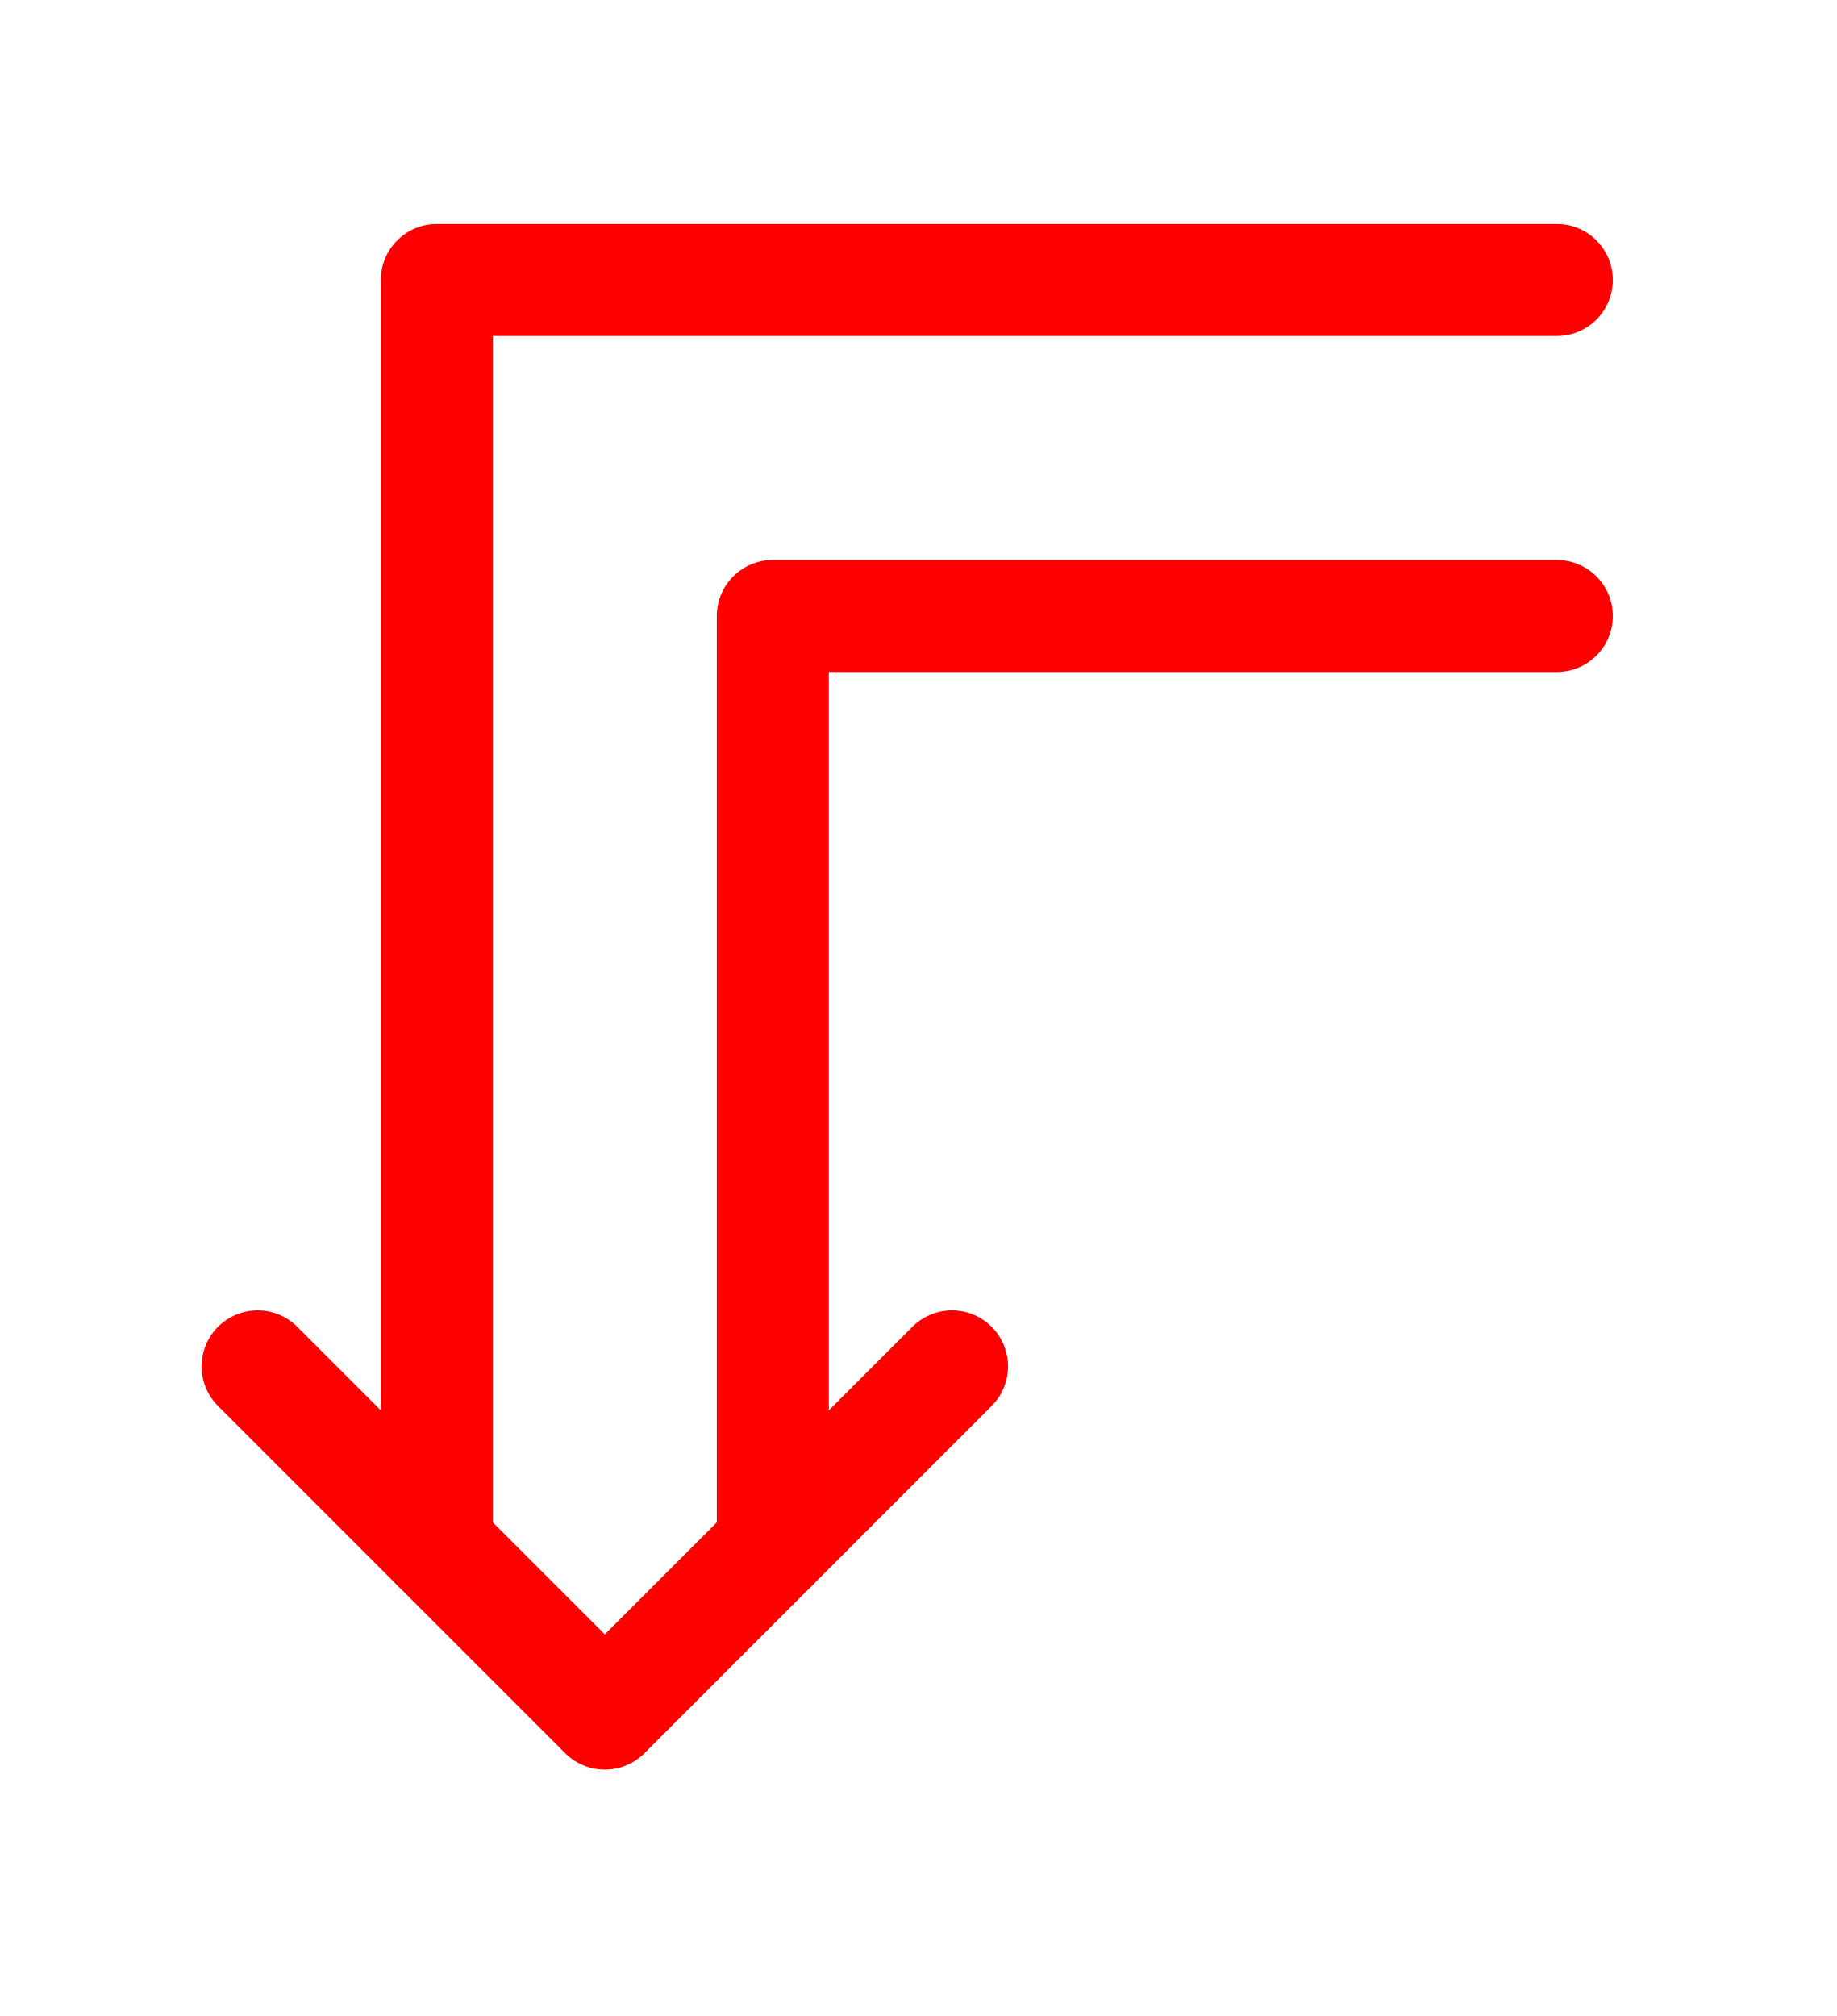
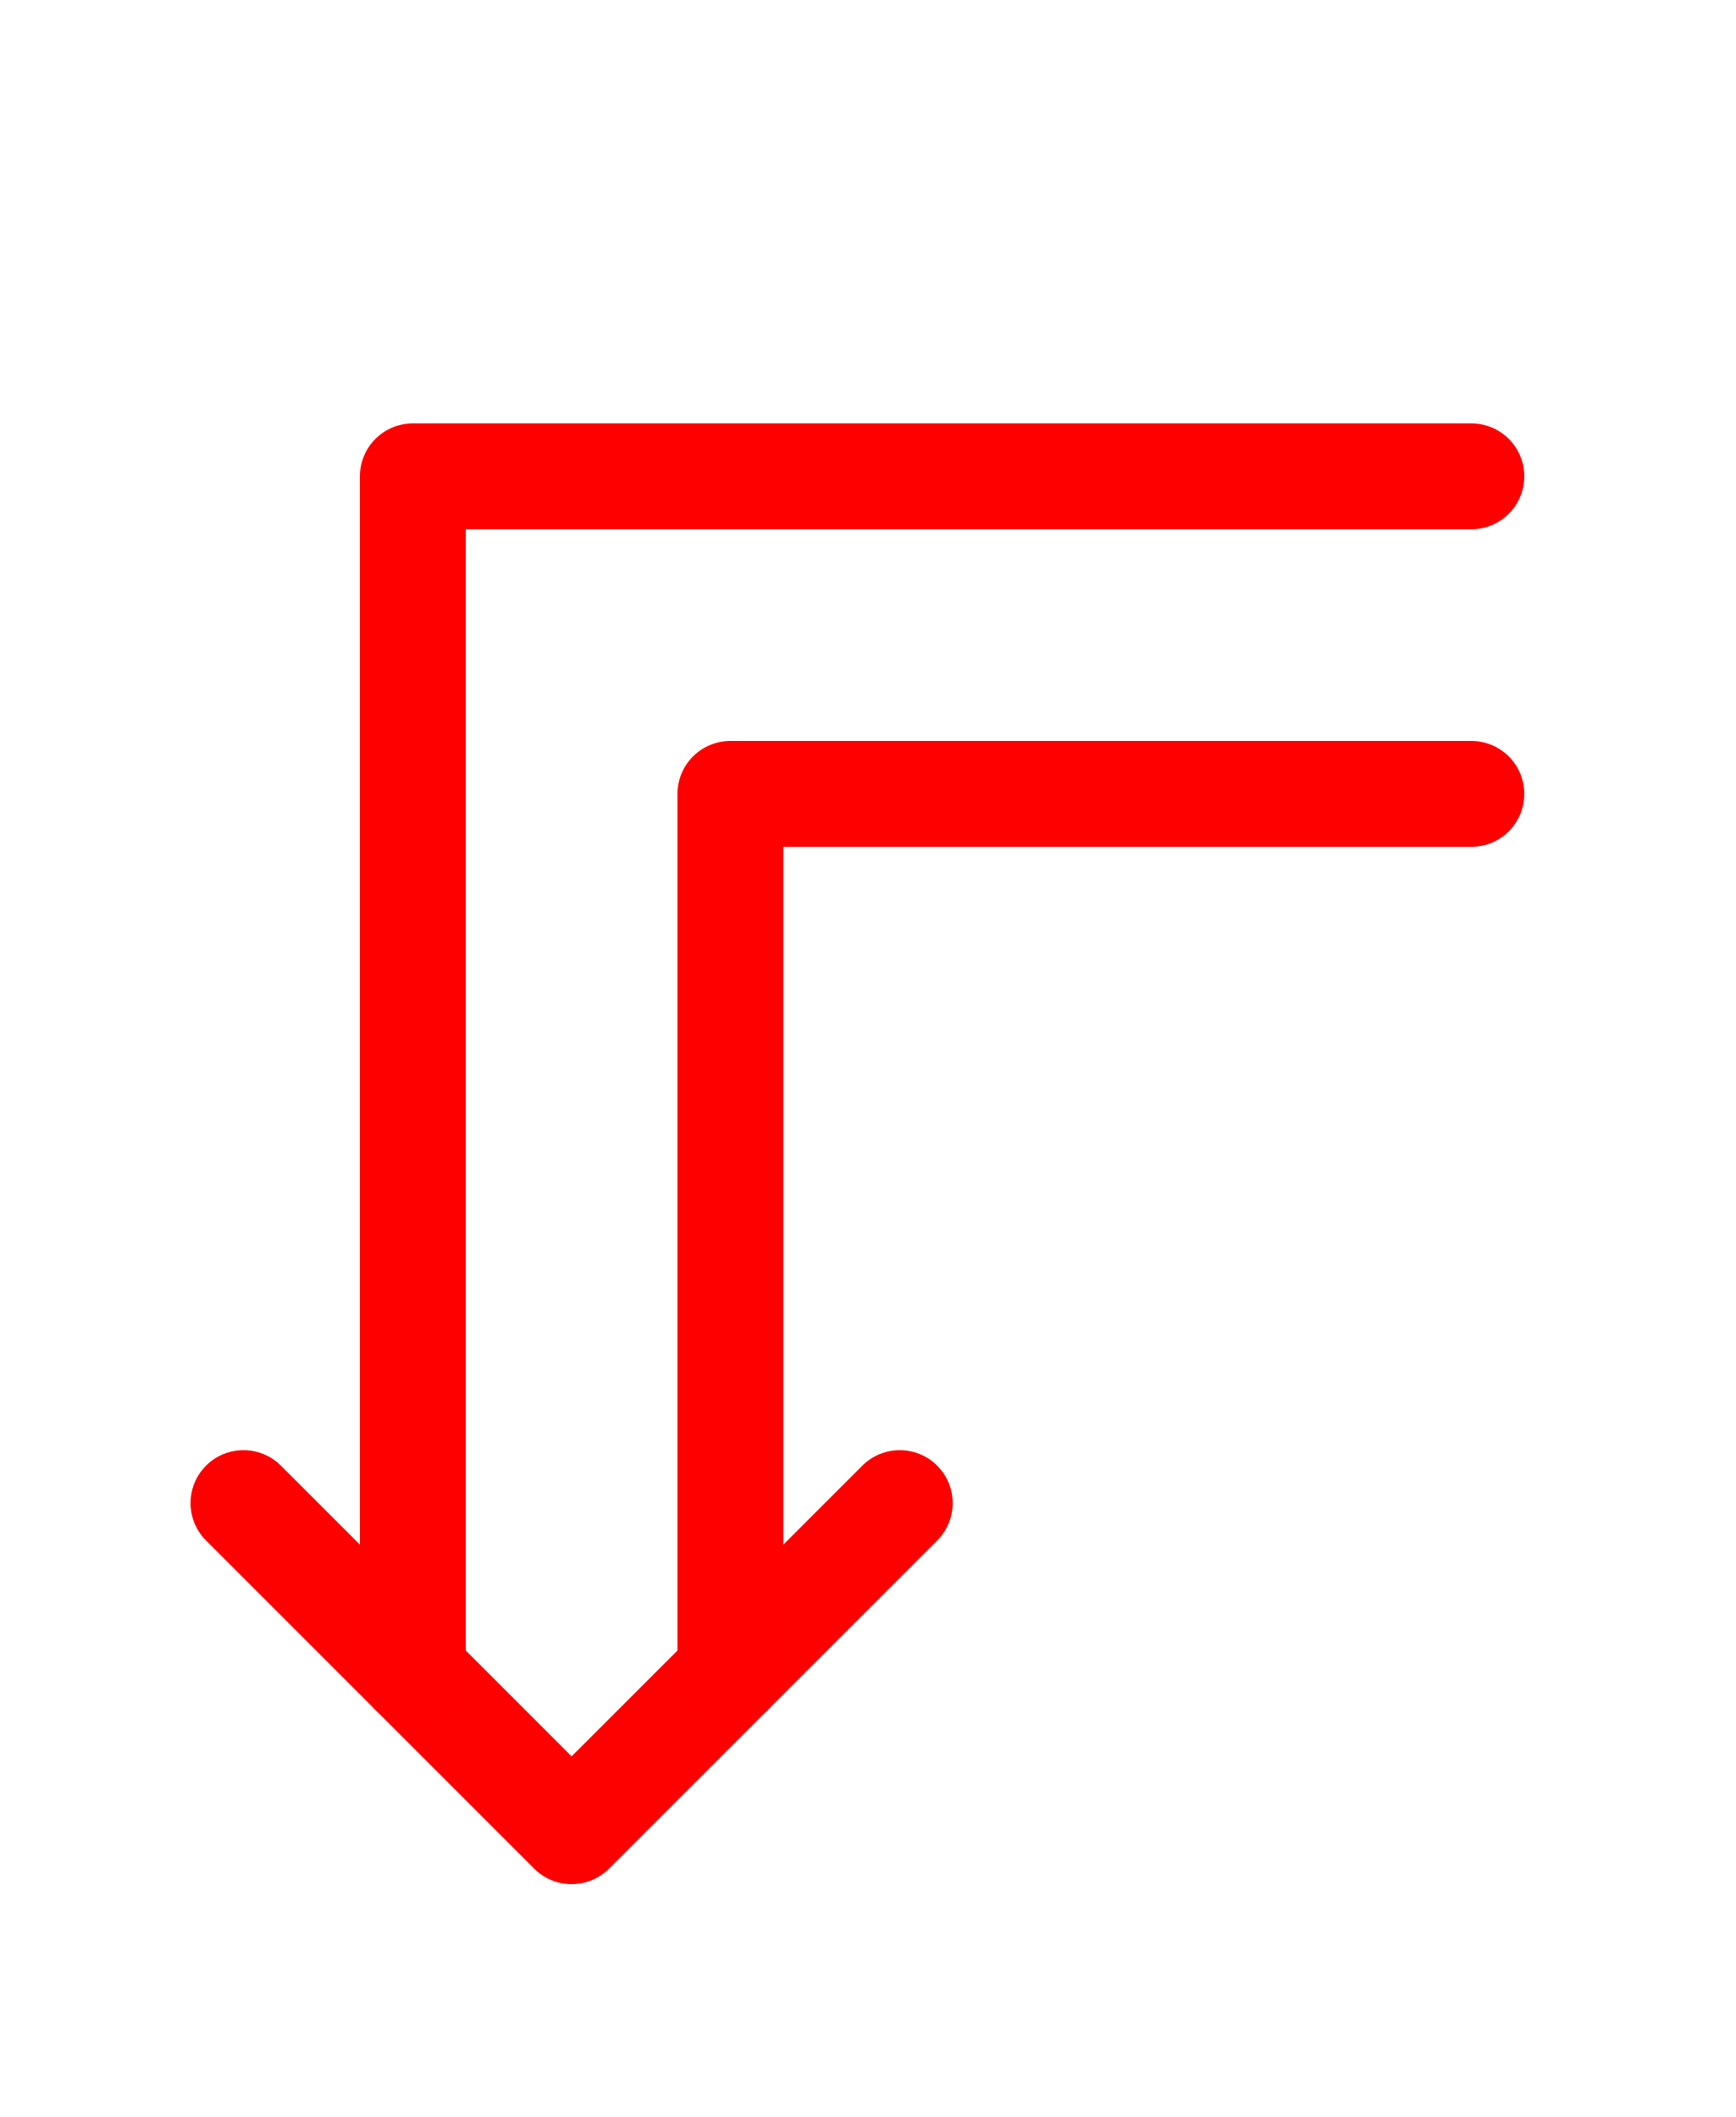
- <svg xmlns="http://www.w3.org/2000/svg" width="410" height="450" viewBox="0 0 410 450" version="1.1" id="svg58221" xml:space="preserve">
+ <svg xmlns="http://www.w3.org/2000/svg" width="410" height="500" viewBox="0 0 410 500" version="1.1" id="svg58221" xml:space="preserve">
  <defs id="defs58218" />
-   <g id="layer1" transform="translate(-200.5652,-82.89118)">
+   <g id="layer1" transform="translate(-200.5652,-32.89118)">
    <path style="opacity:1;fill:none;stroke:#fd0000;stroke-width:25;stroke-linecap:round;stroke-linejoin:round;stroke-dasharray:none;stroke-opacity:1" d="m 258.065,387.891 77.5,77.5 77.5,-77.5" id="path4" />
-     <path style="fill:none;fill-rule:evenodd;stroke:#ff0000;stroke-width:25;stroke-linecap:round;stroke-linejoin:round;stroke-dasharray:none;stroke-opacity:1" d="m 548.065,145.391 h -250 v 282.5" id="path1" />
+     <path style="fill:none;fill-rule:evenodd;stroke:#ff0000;stroke-width:25;stroke-linecap:round;stroke-linejoin:round;stroke-dasharray:none;stroke-opacity:1" d="m 548.065,145.391 h -250 V 427.891" id="path1" />
    <path style="fill:none;fill-rule:evenodd;stroke:#ff0000;stroke-width:25;stroke-linecap:round;stroke-linejoin:round;stroke-dasharray:none;stroke-opacity:1" d="m 548.065,220.391 h -175 v 207.5" id="path17" />
  </g>
</svg>
